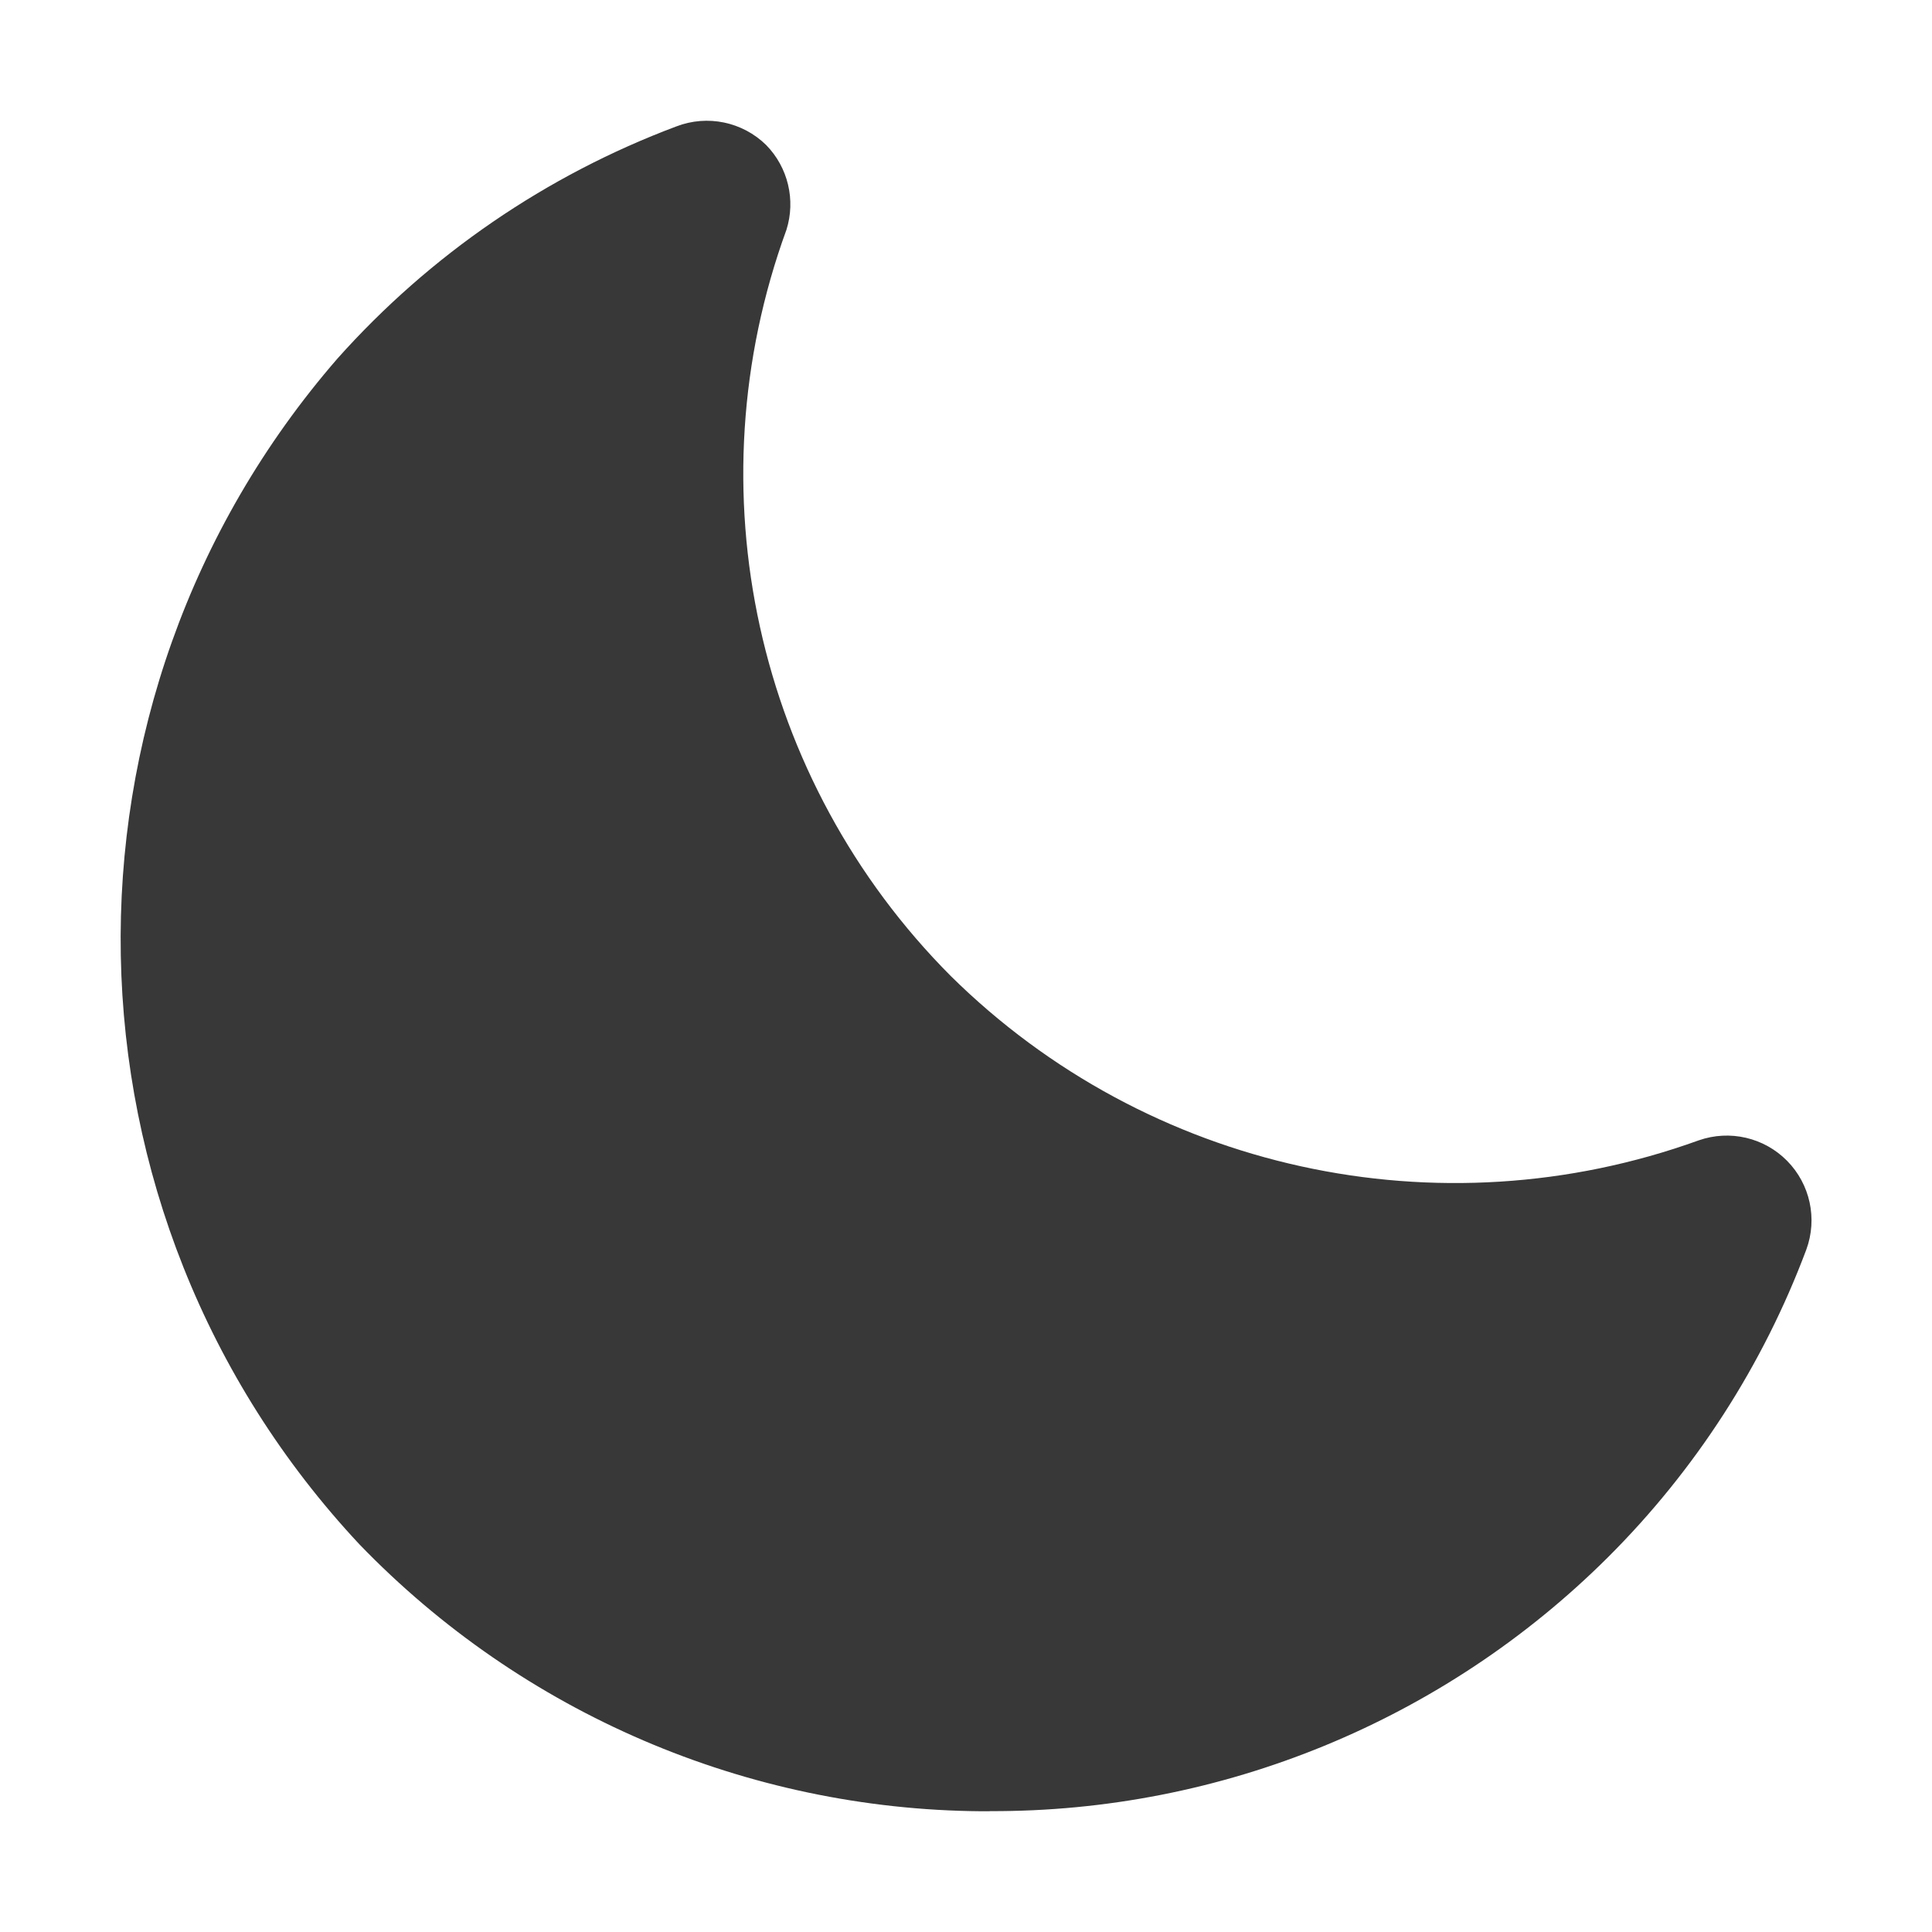
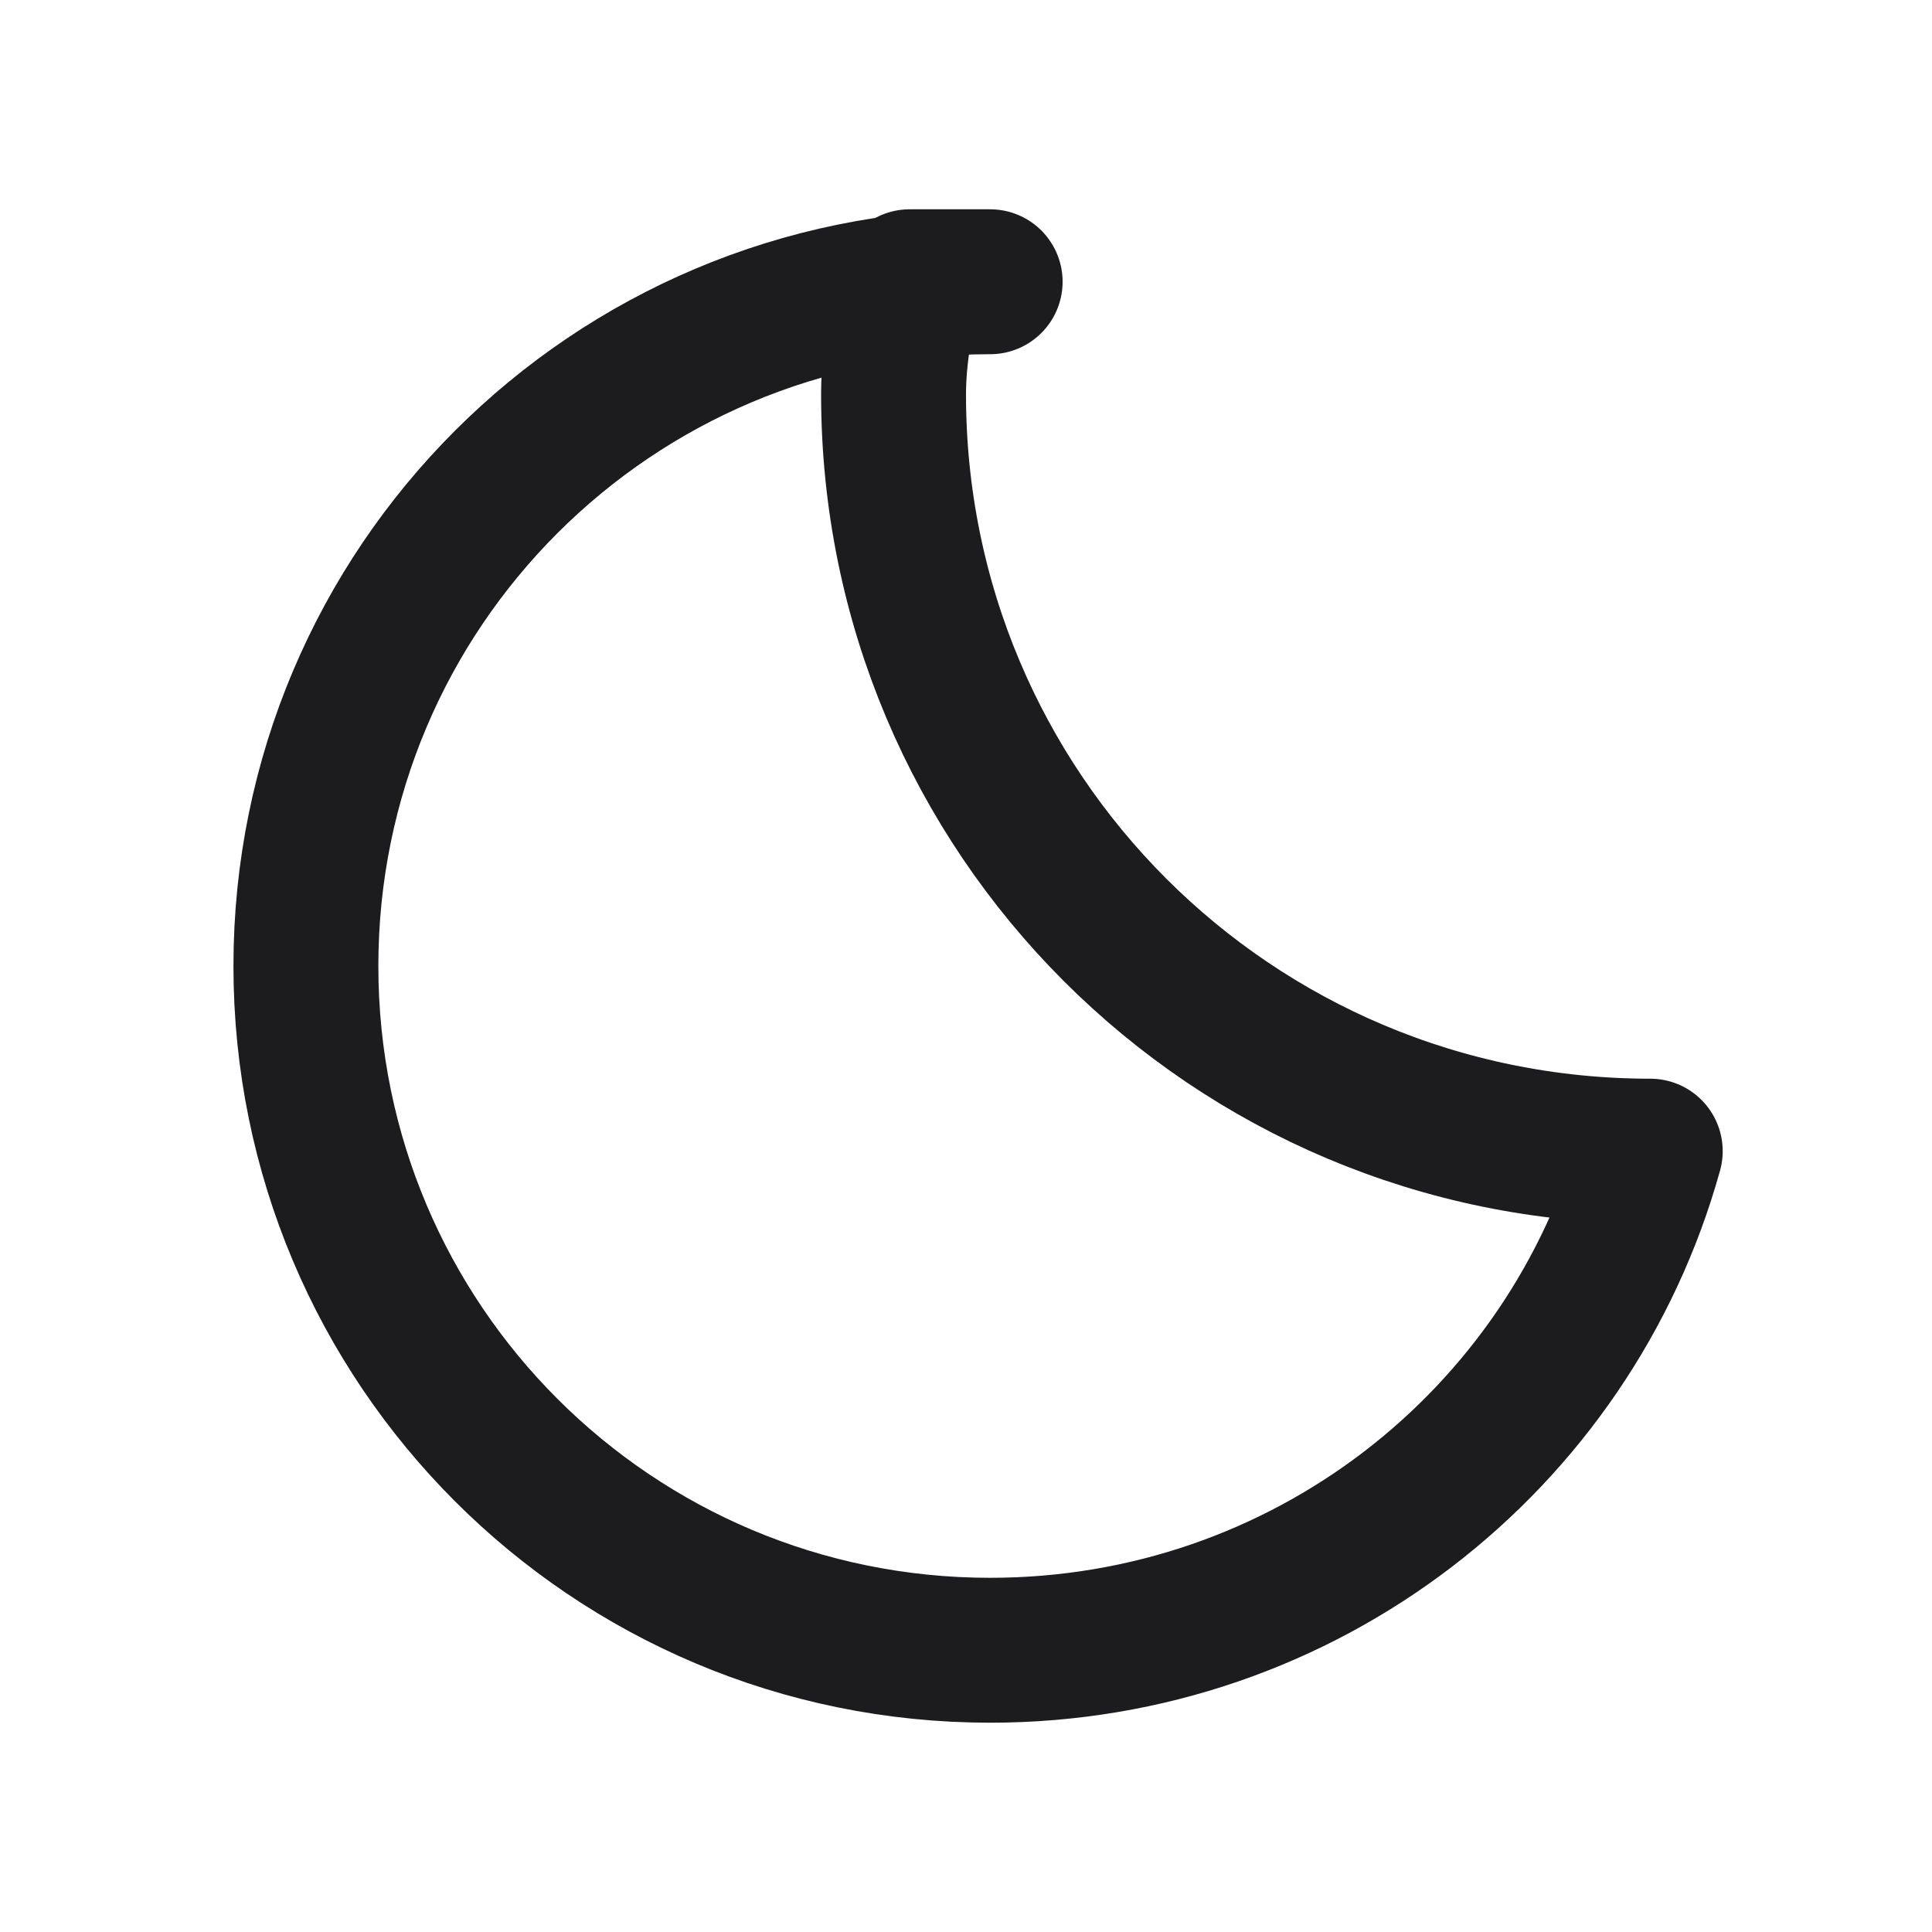
- <svg xmlns="http://www.w3.org/2000/svg" width="16" height="16" version="1.1">
-   <defs>
-     <style id="current-color-scheme" type="text/css">.ColorScheme-Text { color:#383838; } .ColorScheme-Highlight { color:#5294e2; }</style>
-   </defs>
-   <path d="m8.196 15h-0.07a7.233 7.233 0 0 1-5.149-2.21 7.338 7.338 0 0 1-0.182-9.821 7.106 7.106 0 0 1 2.806-1.922 0.702 0.702 0 0 1 0.744 0.154 0.702 0.702 0 0 1 0.168 0.702 5.893 5.893 0 0 0 1.361 6.18 5.942 5.942 0 0 0 6.194 1.361 0.702 0.702 0 0 1 0.891 0.905 7.127 7.127 0 0 1-1.641 2.546 7.212 7.212 0 0 1-5.121 2.104z" fill="#383838" stroke-width=".016" p-id="2176" />
+ <svg xmlns="http://www.w3.org/2000/svg" viewBox="0 0 24 24" width="24" height="24">
+   <path d="M 12.3 3.5 C 7.6 3.5 3.8 7.3 3.8 12 C 3.8 16.7 7.6 20.5 12.3 20.5 C 16.2 20.5 19.5 17.9 20.5 14.3 C 15.3 14.3 11.1 10.1 11.1 4.9 C 11.1 4.4 11.2 3.9 11.3 3.5 C 11.6 3.5 12 3.5 12.3 3.5 Z" fill="none" stroke="#1C1C1E" stroke-width="1.8" stroke-linecap="round" stroke-linejoin="round" />
</svg>
